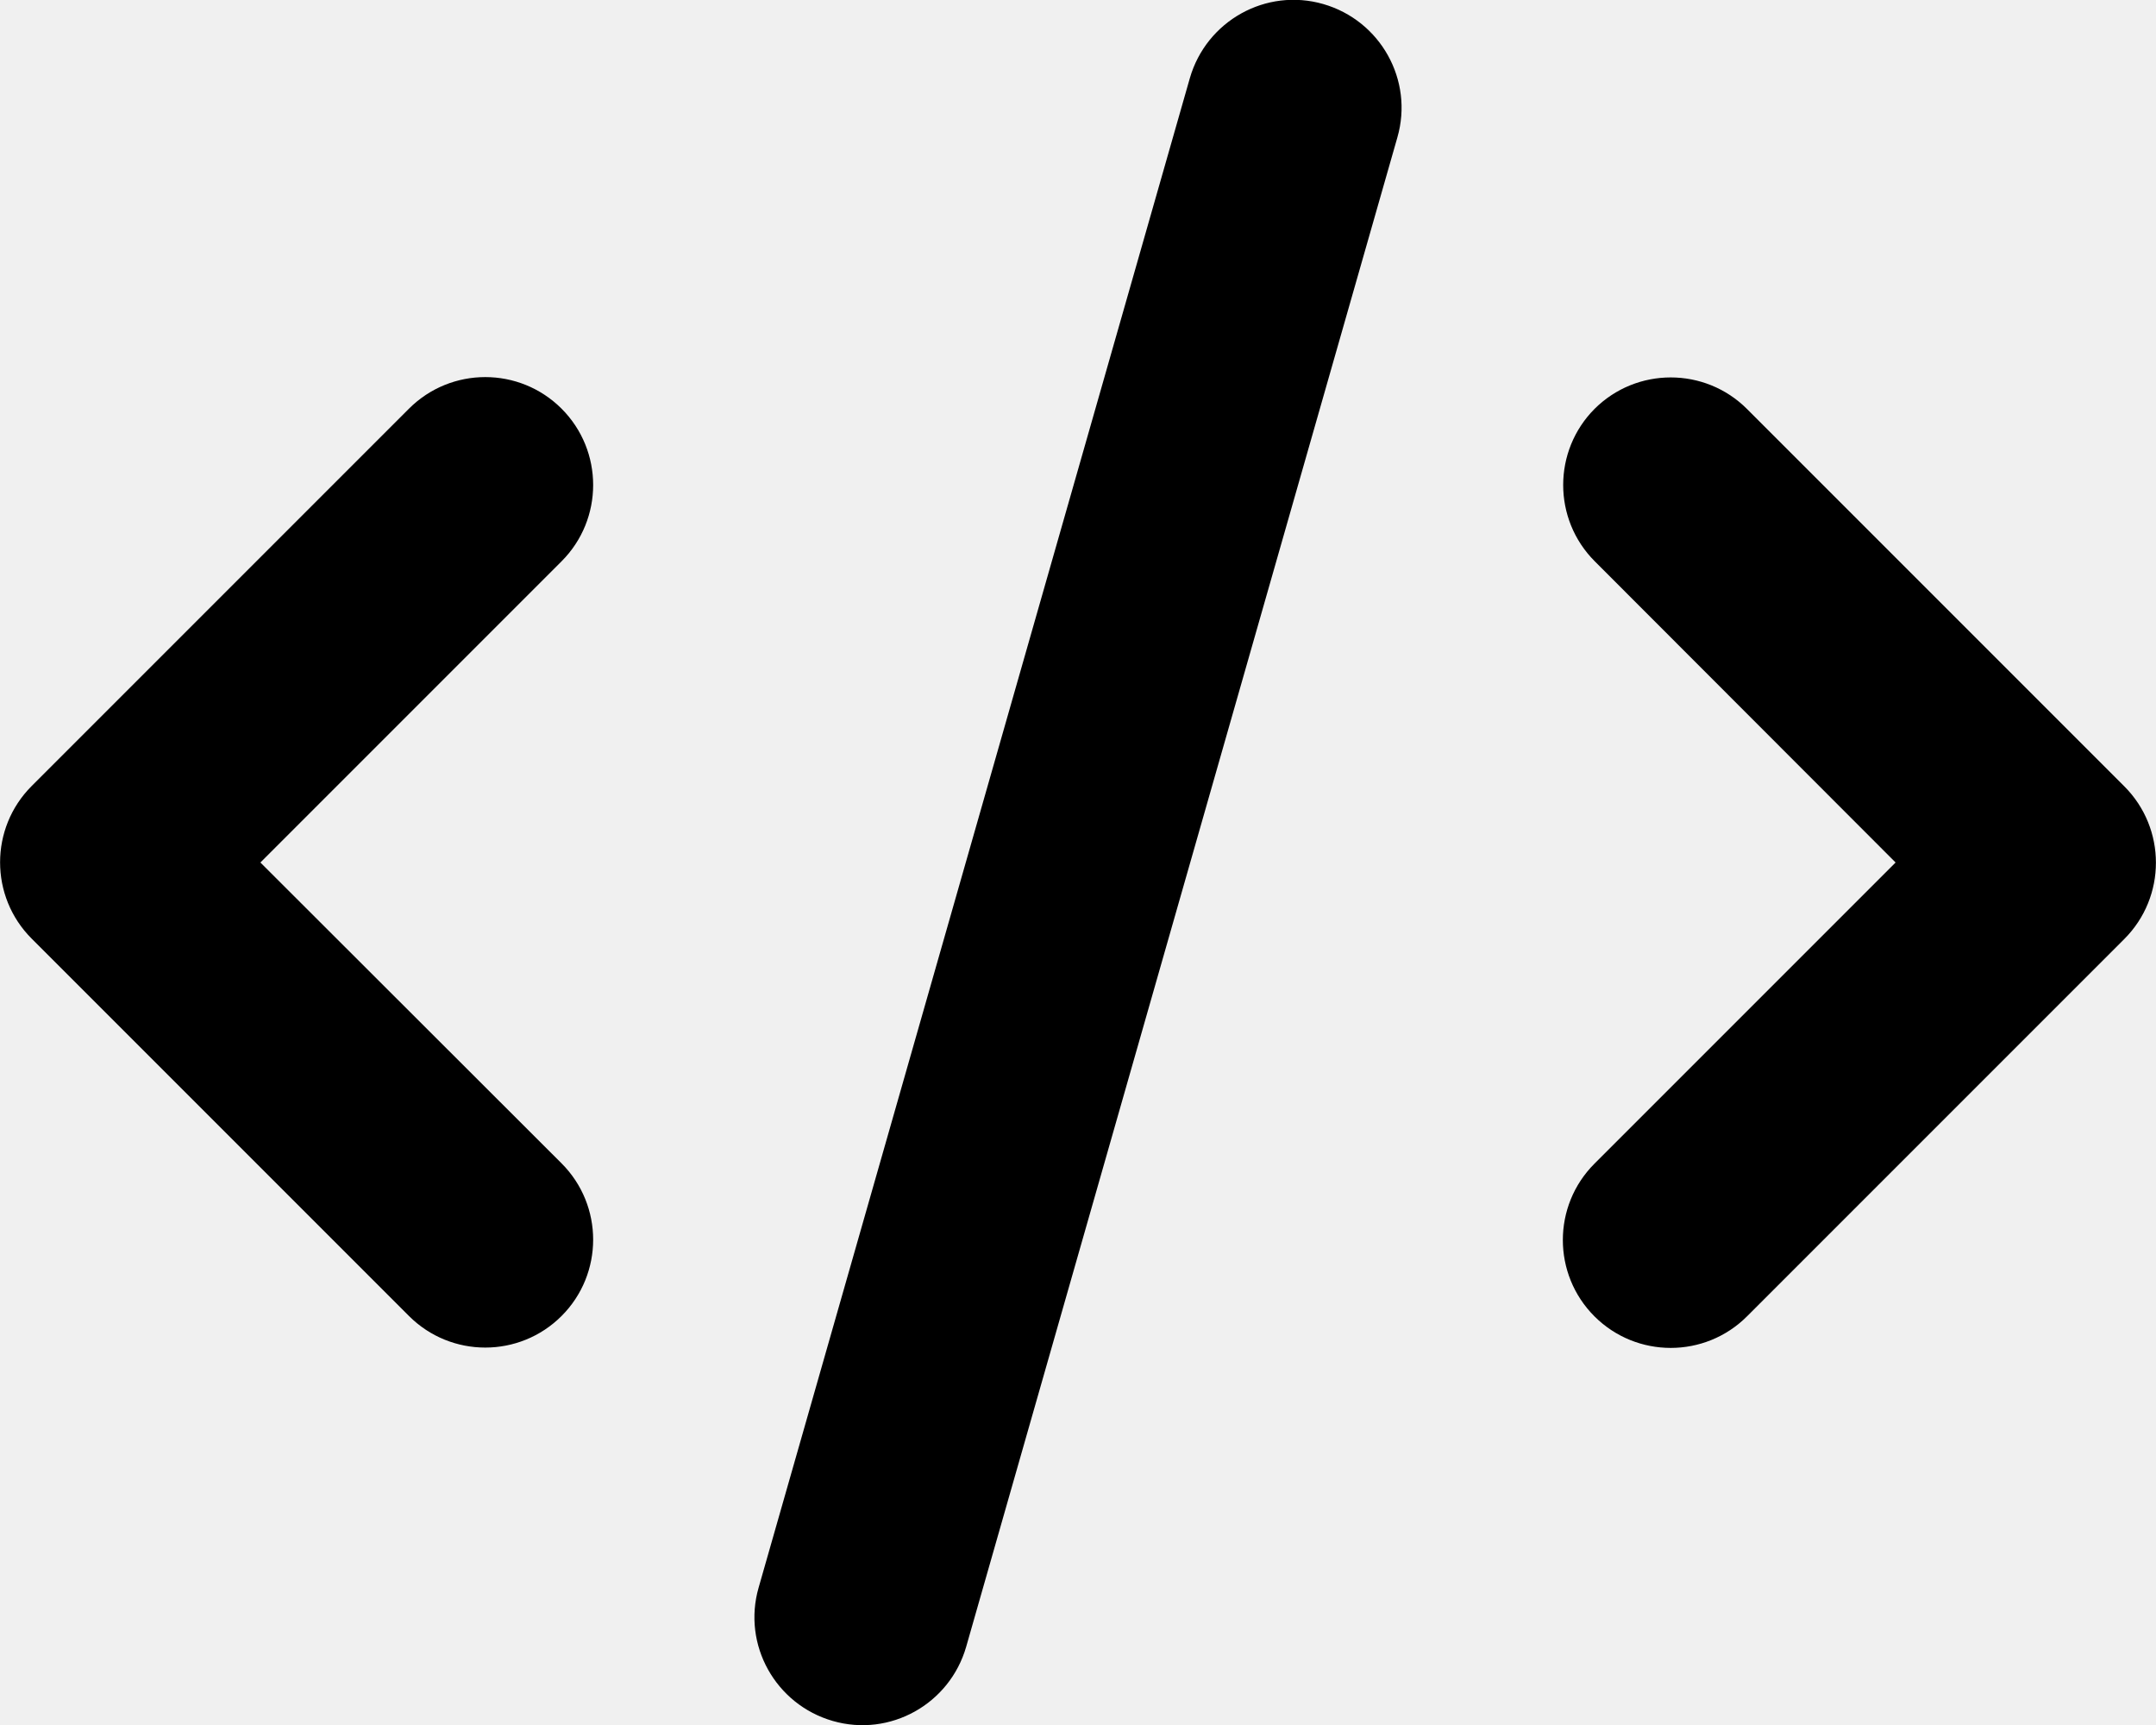
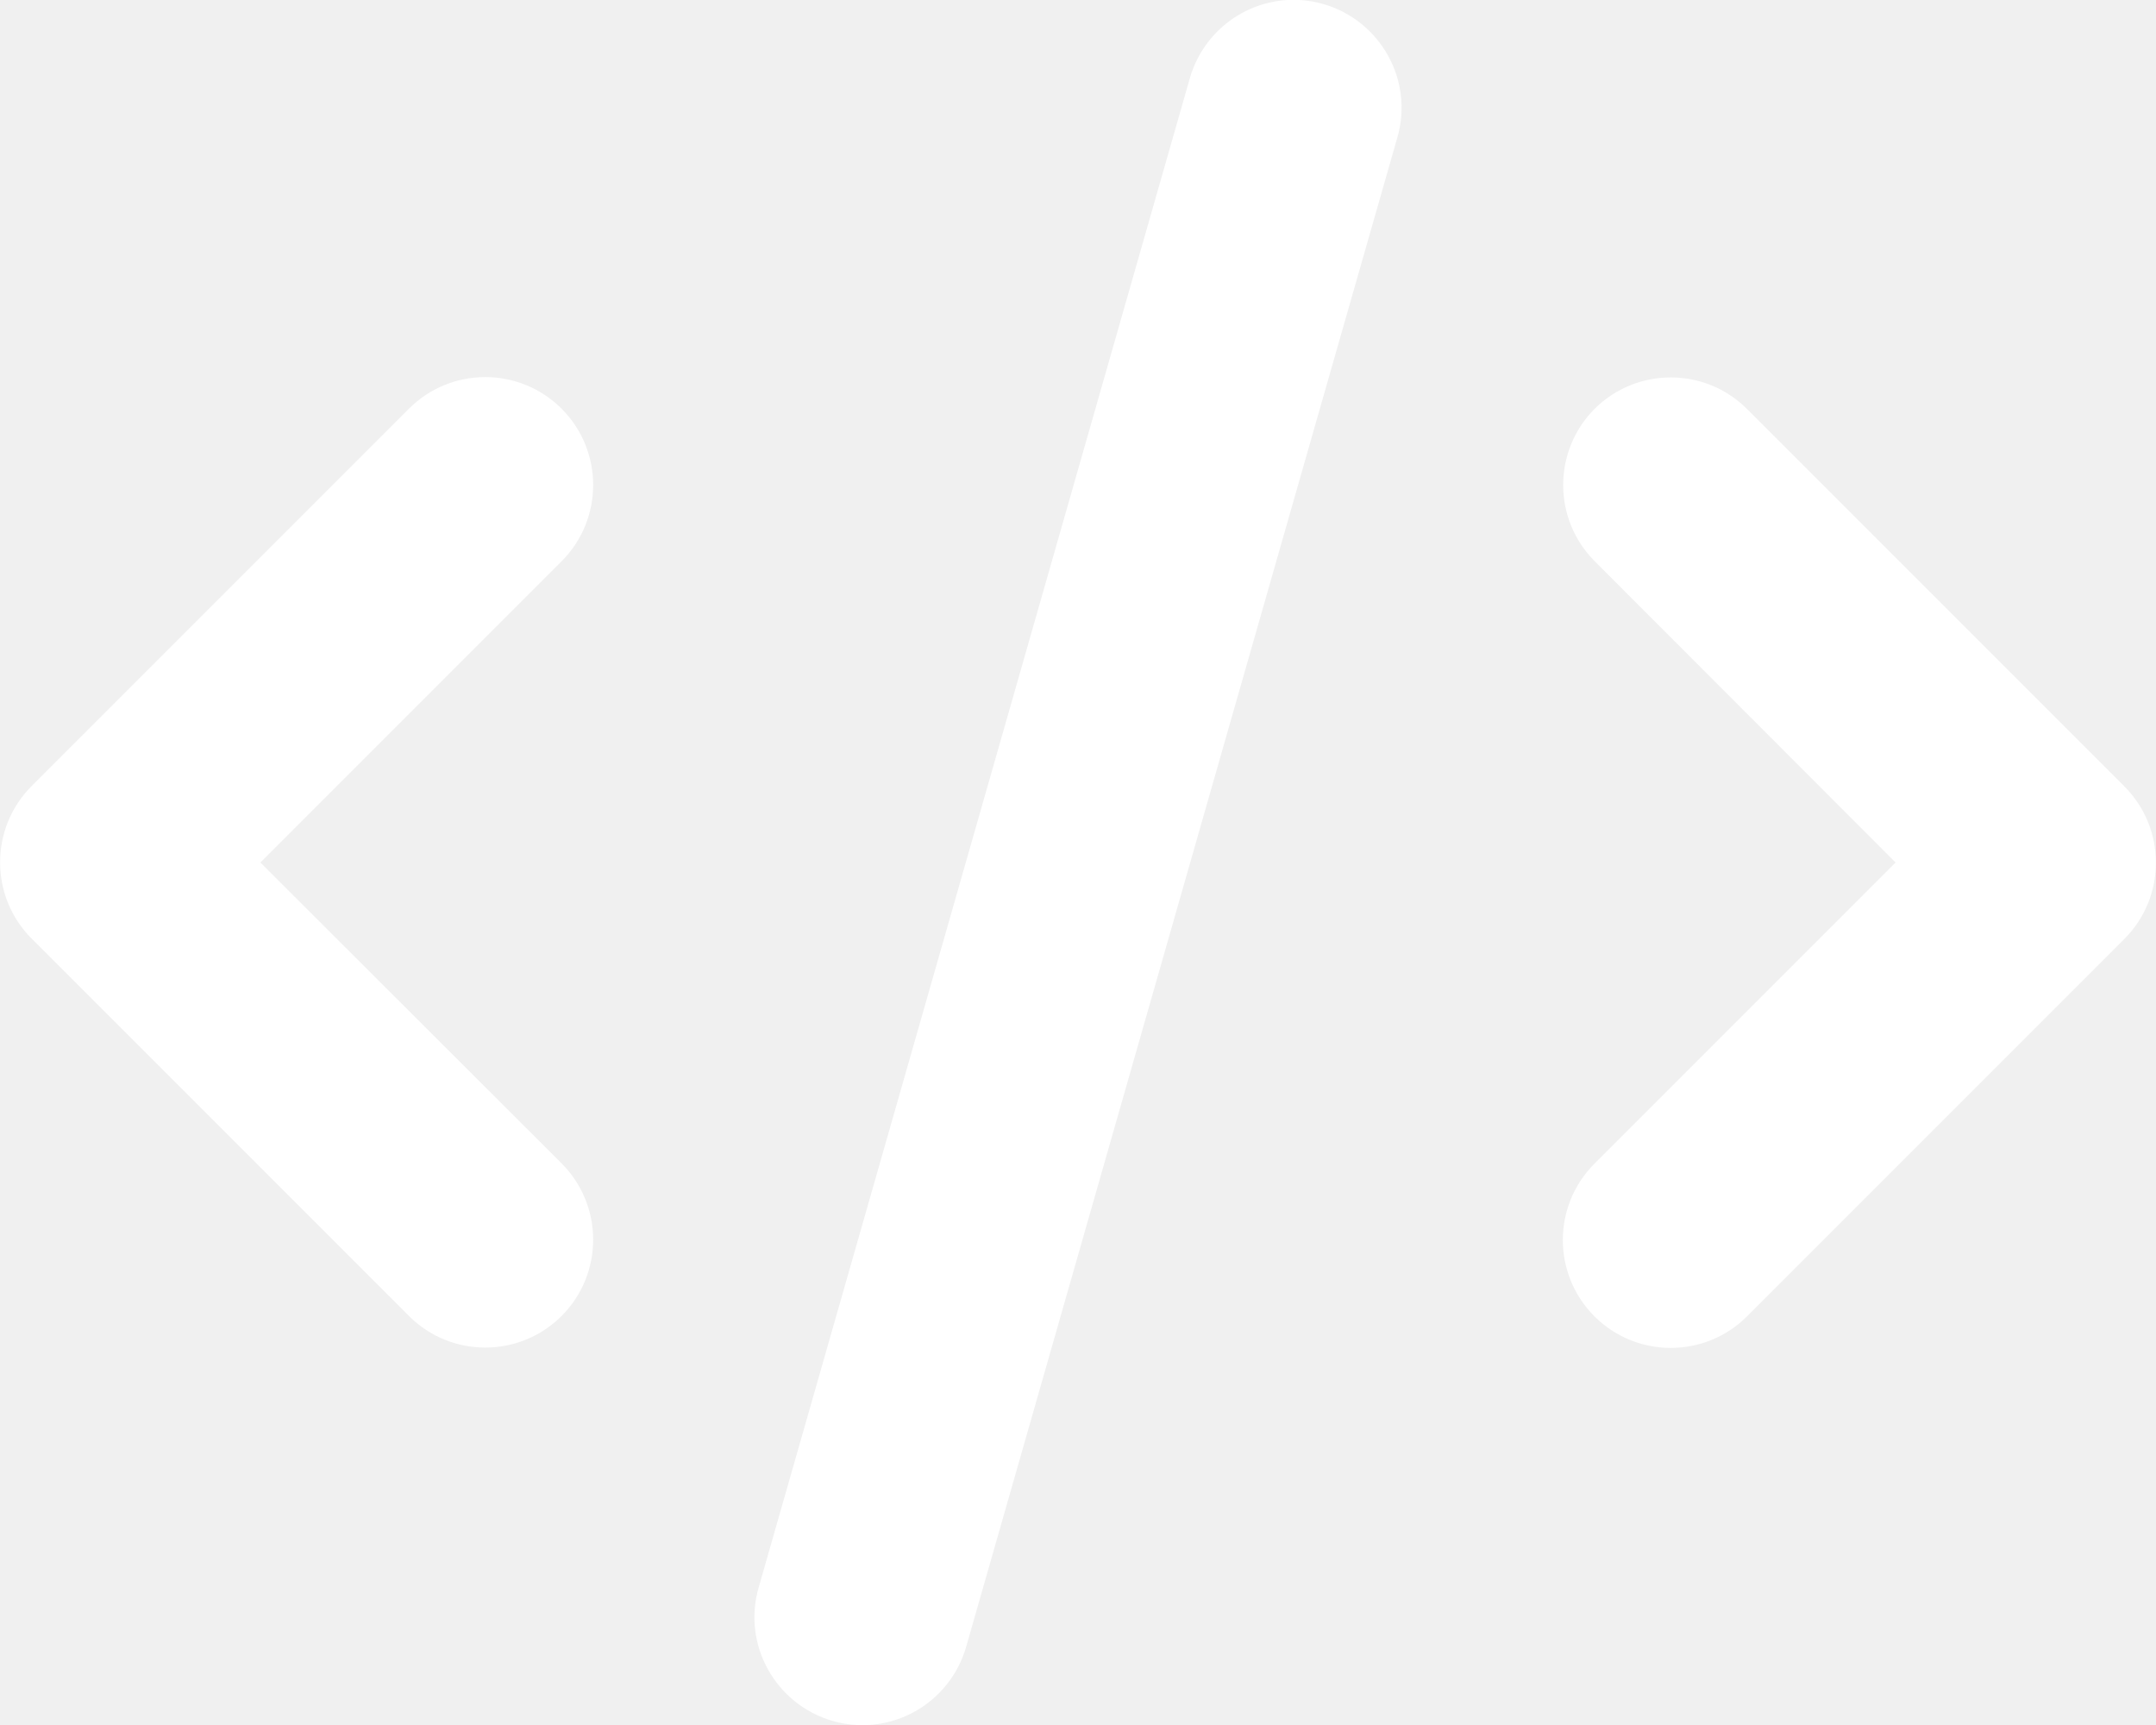
<svg xmlns="http://www.w3.org/2000/svg" viewBox="0 0 640 512">
-   <path d="M392.8 1.2c-17-4.9-34.7 5-39.6 22l-128 448c-4.9 17 5 34.7 22 39.6s34.7-5 39.6-22l128-448c4.9-17-5-34.7-22-39.6zm80.6 120.1c-12.5 12.5-12.5 32.8 0 45.3L562.7 256l-89.4 89.4c-12.5 12.5-12.5 32.8 0 45.3s32.8 12.5 45.3 0l112-112c12.5-12.5 12.5-32.8 0-45.3l-112-112c-12.5-12.5-32.8-12.5-45.3 0zm-306.7 0c-12.5-12.5-32.8-12.5-45.3 0l-112 112c-12.5 12.5-12.5 32.8 0 45.3l112 112c12.5 12.5 32.8 12.5 45.3 0s12.5-32.8 0-45.3L77.3 256l89.4-89.4c12.5-12.5 12.5-32.8 0-45.3z" />
+   <path d="M392.8 1.2c-17-4.9-34.7 5-39.6 22l-128 448c-4.9 17 5 34.7 22 39.6s34.7-5 39.6-22l128-448c4.9-17-5-34.7-22-39.6zm80.6 120.1c-12.5 12.5-12.5 32.8 0 45.3L562.7 256l-89.4 89.4c-12.5 12.5-12.5 32.8 0 45.3s32.8 12.5 45.3 0l112-112c12.5-12.5 12.5-32.8 0-45.3l-112-112c-12.5-12.5-32.8-12.5-45.3 0zm-306.7 0c-12.5-12.5-32.8-12.5-45.3 0l-112 112c-12.5 12.5-12.5 32.8 0 45.3l112 112c12.5 12.5 32.8 12.5 45.3 0s12.5-32.8 0-45.3L77.3 256l89.4-89.4c12.5-12.5 12.5-32.8 0-45.3z" fill="white" />
</svg>
